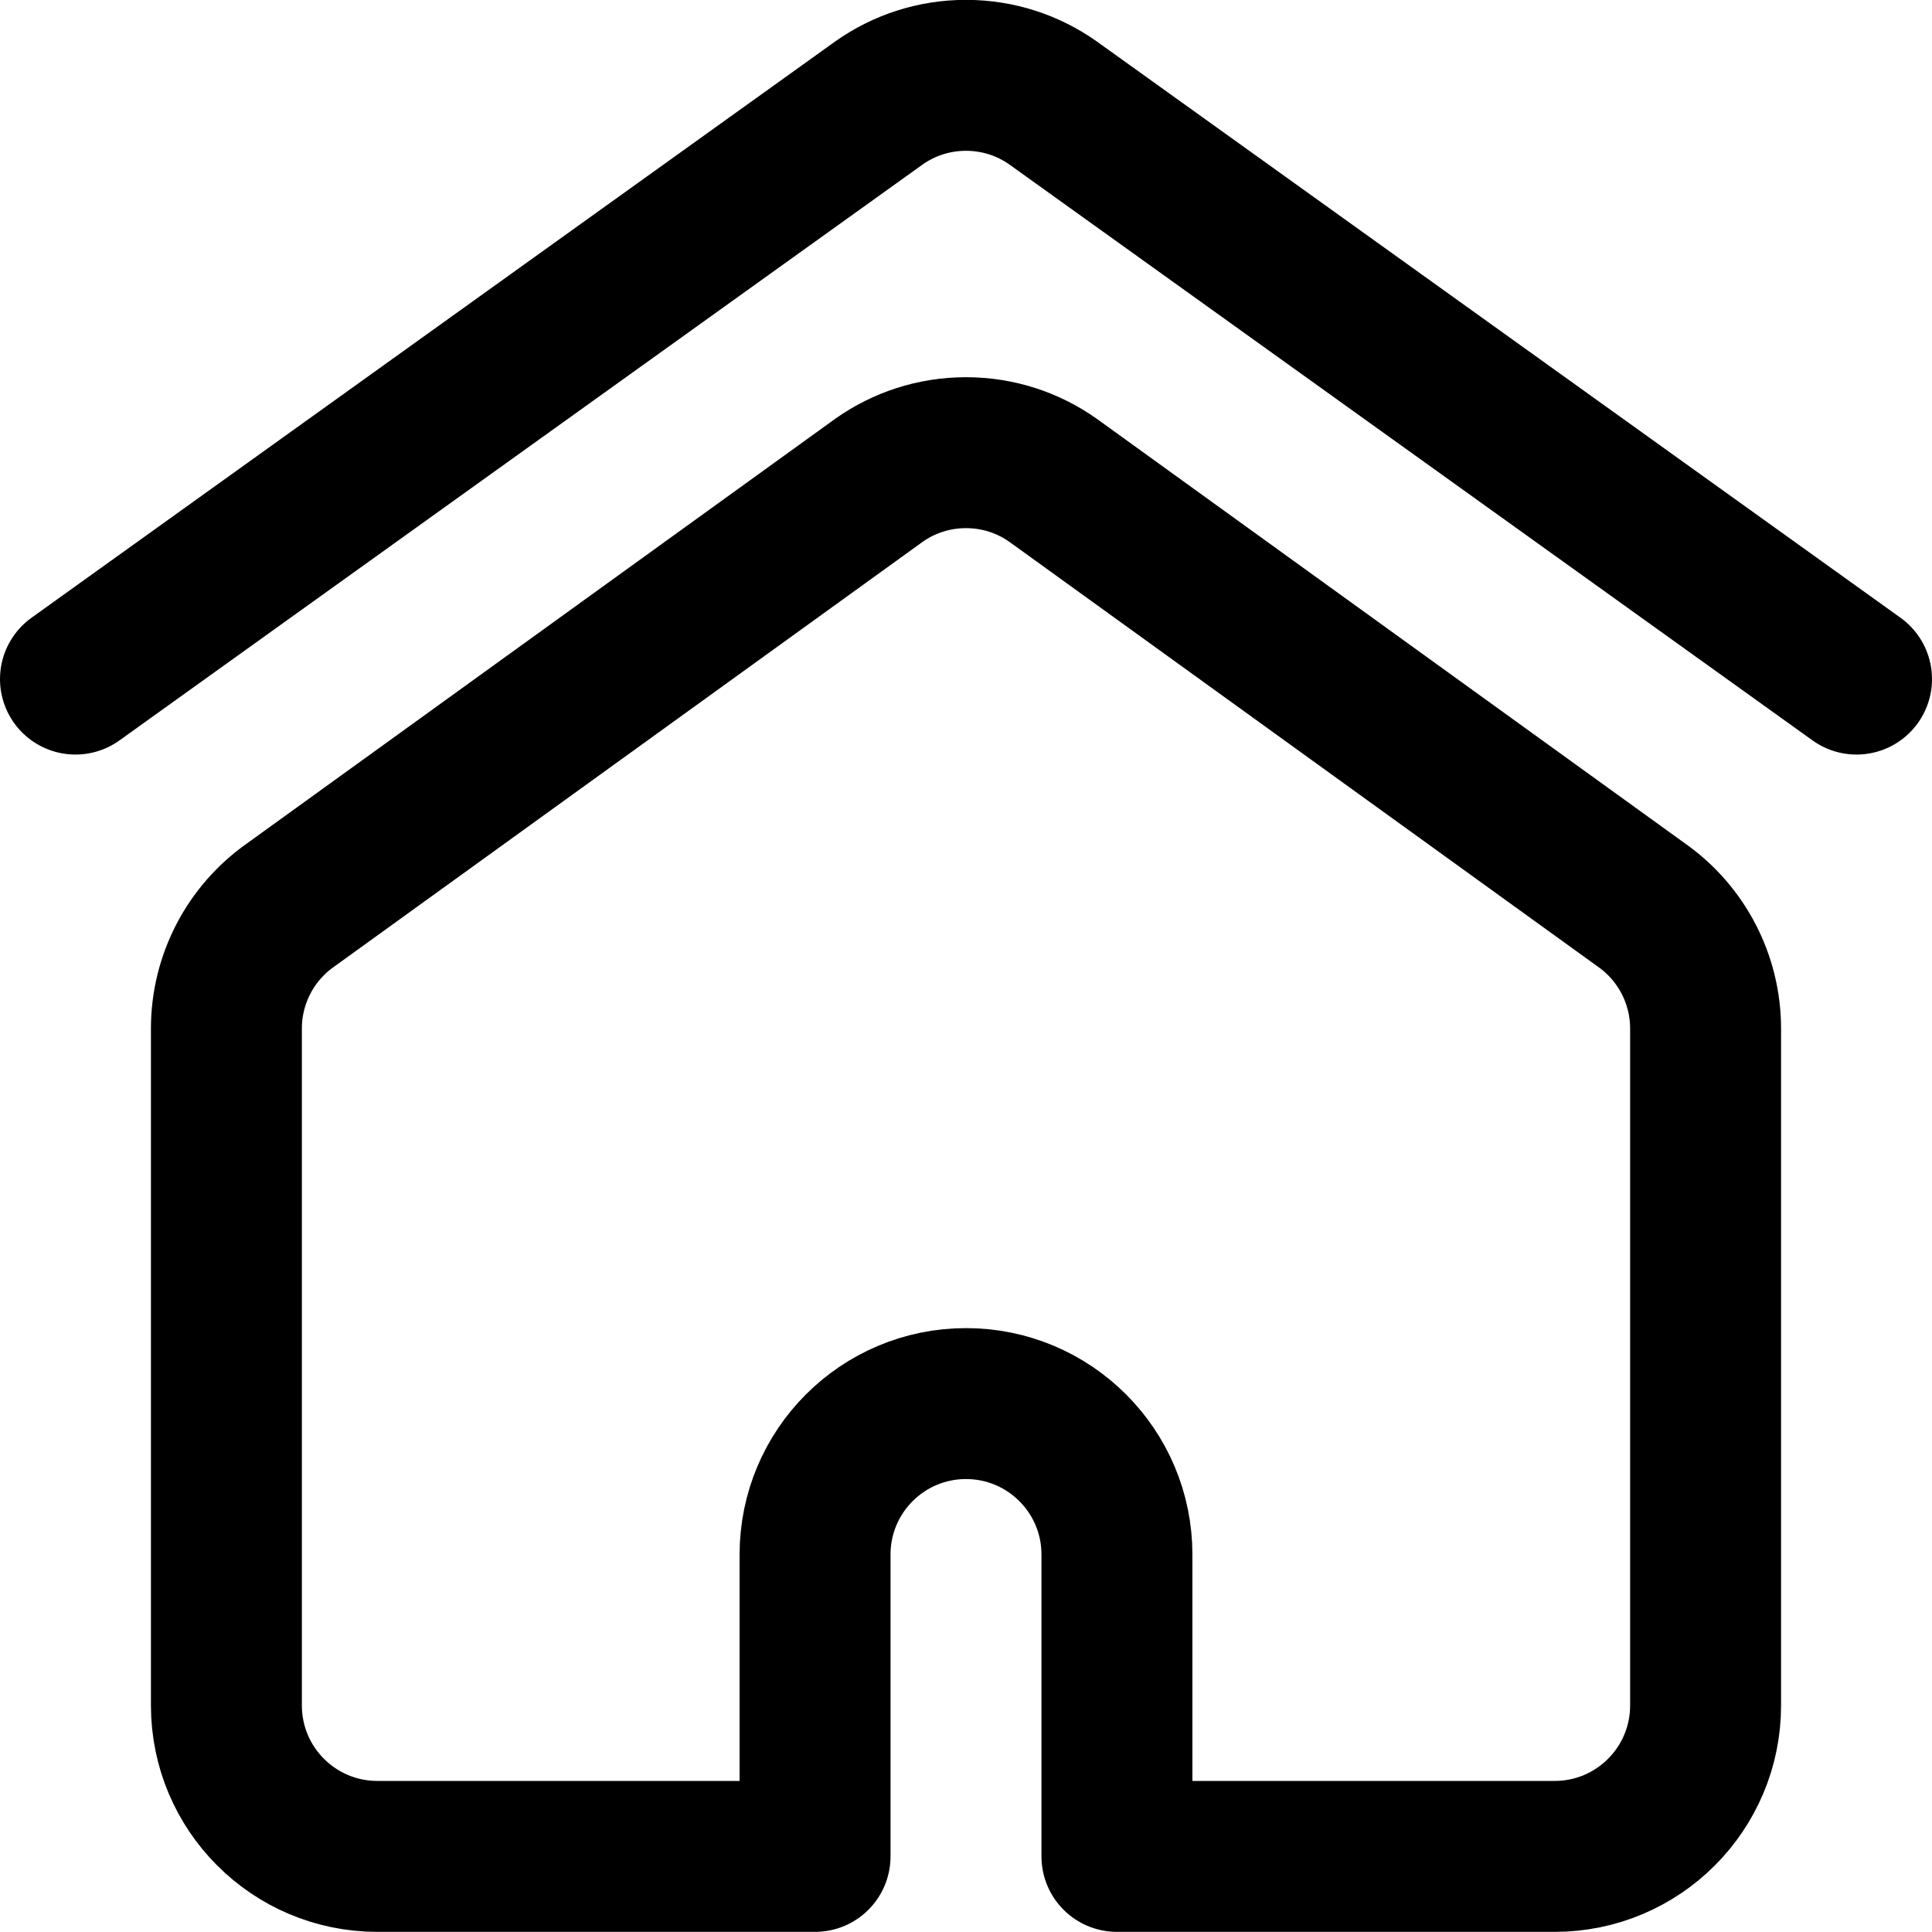
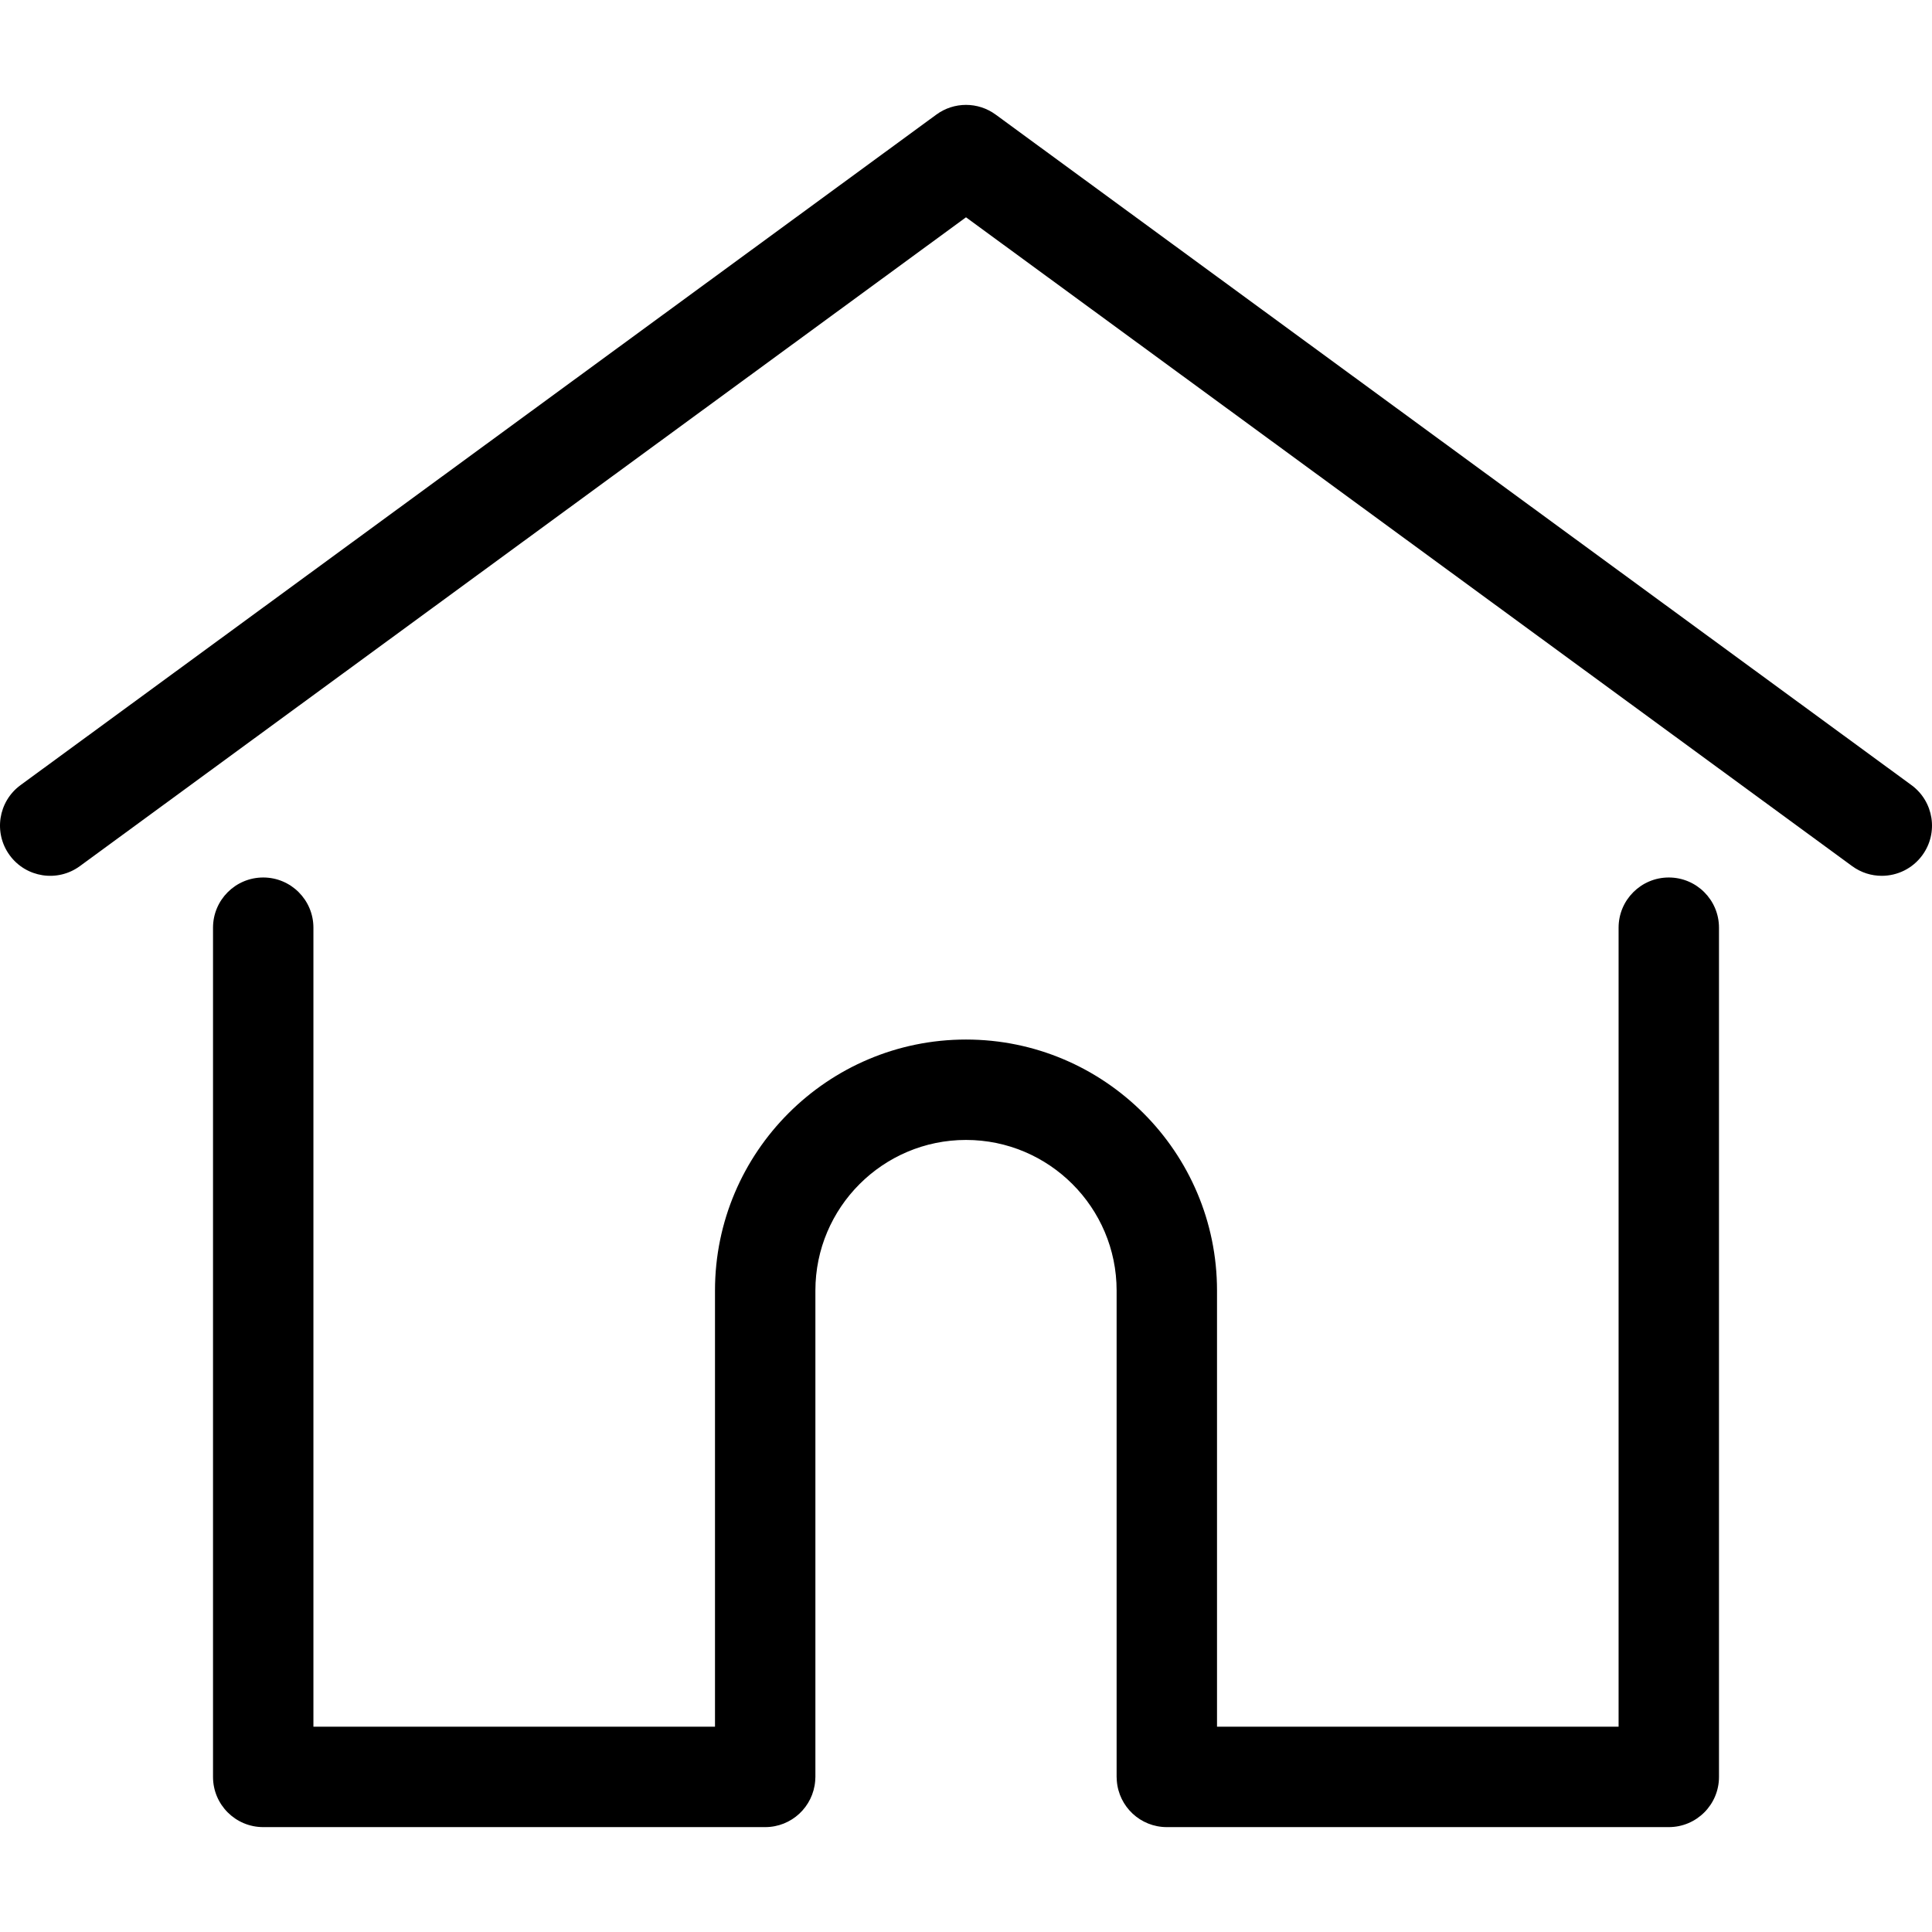
- <svg xmlns="http://www.w3.org/2000/svg" version="1.1" id="svg1089" xml:space="preserve" width="682.667" height="682.667" viewBox="0 0 682.667 682.667">
-   <defs id="defs1093">
-     <clipPath clipPathUnits="userSpaceOnUse" id="clipPath1103">
-       <path d="M 0,512 H 512 V 0 H 0 Z" id="path1101" />
-     </clipPath>
-   </defs>
-   <g id="g1095" transform="matrix(1.333333,0,0,-1.333333,0,682.6667)">
-     <g id="g1097">
-       <g id="g1099" clip-path="url(#clipPath1103)">
-         <g id="g1105" transform="translate(20,332.0356)">
-           <path d="M 0,0 213.004,152.733 C 219.508,157.312 227.44,160 236,160 c 8.56,0 16.492,-2.688 22.996,-7.267 L 472,0" style="fill:none;stroke:#000000;stroke-width:40;stroke-linecap:round;stroke-linejoin:round;stroke-miterlimit:10;stroke-dasharray:none;stroke-opacity:1" id="path1107" />
-         </g>
-         <g id="g1109" transform="translate(278.9956,384.77)">
-           <path d="M 0,0 C -6.504,4.578 -14.436,7.266 -22.996,7.266 -31.555,7.266 -39.487,4.578 -45.991,0 l -156.027,-112.631 c -10.644,-7.492 -16.978,-19.694 -16.978,-32.71 v -179.393 c 0,-22.092 17.909,-40 40,-40 h 116 v 80 c 0,22.091 17.909,40 40,40 22.092,0 40,-17.909 40,-40 v -80 h 116 c 22.092,0 40,17.908 40,40 v 179.393 c 0,13.016 -6.333,25.218 -16.977,32.71 z" style="fill:none;stroke:#000000;stroke-width:40;stroke-linecap:round;stroke-linejoin:round;stroke-miterlimit:10;stroke-dasharray:none;stroke-opacity:1" id="path1111" />
-         </g>
-       </g>
+ <svg xmlns="http://www.w3.org/2000/svg" version="1.1" id="Layer_1" x="0px" y="0px" viewBox="0 0 512 512" style="enable-background:new 0 0 512 512;" xml:space="preserve">
+   <g>
+     <g>
+       <path d="M506.555,208.064L263.859,30.367c-4.68-3.426-11.038-3.426-15.716,0L5.445,208.064    c-5.928,4.341-7.216,12.665-2.875,18.593s12.666,7.214,18.593,2.875L256,57.588l234.837,171.943c2.368,1.735,5.12,2.57,7.848,2.57    c4.096,0,8.138-1.885,10.744-5.445C513.771,220.729,512.483,212.405,506.555,208.064z" />
    </g>
  </g>
+   <g>
+     <g>
+       <path d="M442.246,232.543c-7.346,0-13.303,5.956-13.303,13.303v211.749H322.521V342.009c0-36.68-29.842-66.52-66.52-66.52    s-66.52,29.842-66.52,66.52v115.587H83.058V245.847c0-7.347-5.957-13.303-13.303-13.303s-13.303,5.956-13.303,13.303v225.053    c0,7.347,5.957,13.303,13.303,13.303h133.029c6.996,0,12.721-5.405,13.251-12.267c0.032-0.311,0.052-0.651,0.052-1.036v-128.89    c0-22.009,17.905-39.914,39.914-39.914s39.914,17.906,39.914,39.914v128.89c0,0.383,0.02,0.717,0.052,1.024    c0.524,6.867,6.251,12.279,13.251,12.279h133.029c7.347,0,13.303-5.956,13.303-13.303V245.847    C455.549,238.499,449.593,232.543,442.246,232.543z" />
+     </g>
+   </g>
+   <g>
+ </g>
+   <g>
+ </g>
+   <g>
+ </g>
+   <g>
+ </g>
+   <g>
+ </g>
+   <g>
+ </g>
+   <g>
+ </g>
+   <g>
+ </g>
+   <g>
+ </g>
+   <g>
+ </g>
+   <g>
+ </g>
+   <g>
+ </g>
+   <g>
+ </g>
+   <g>
+ </g>
+   <g>
+ </g>
</svg>
